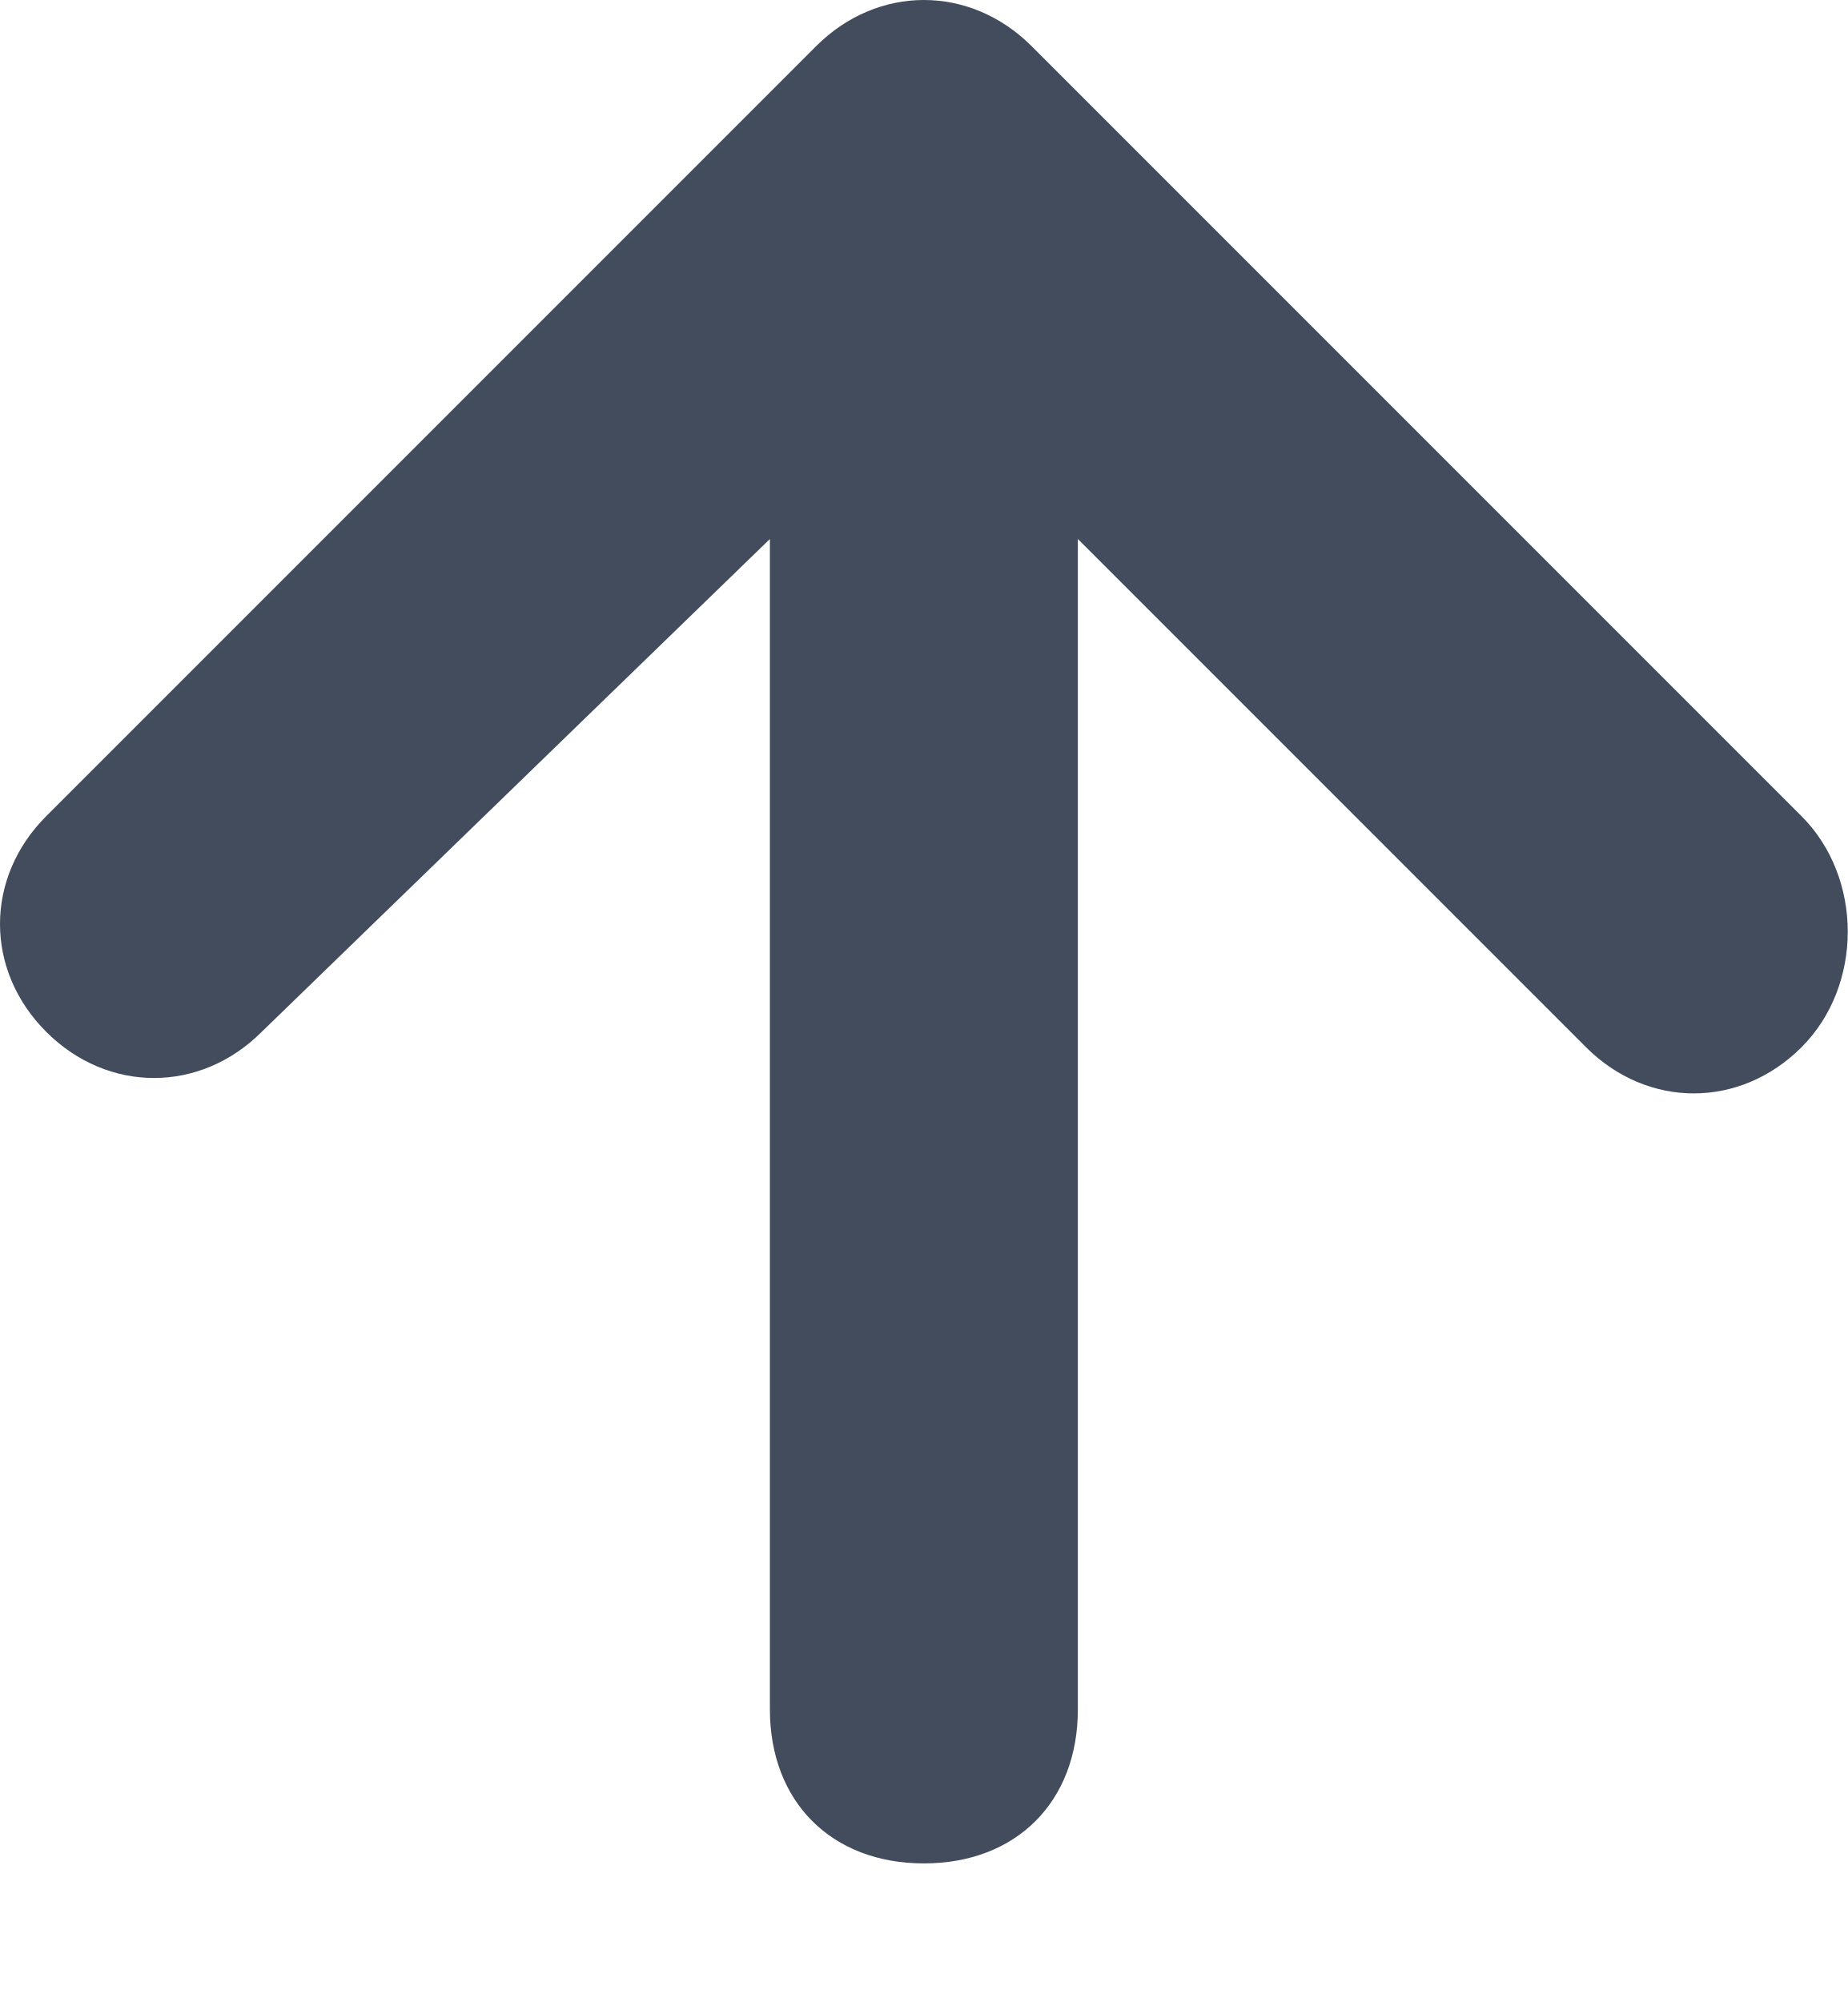
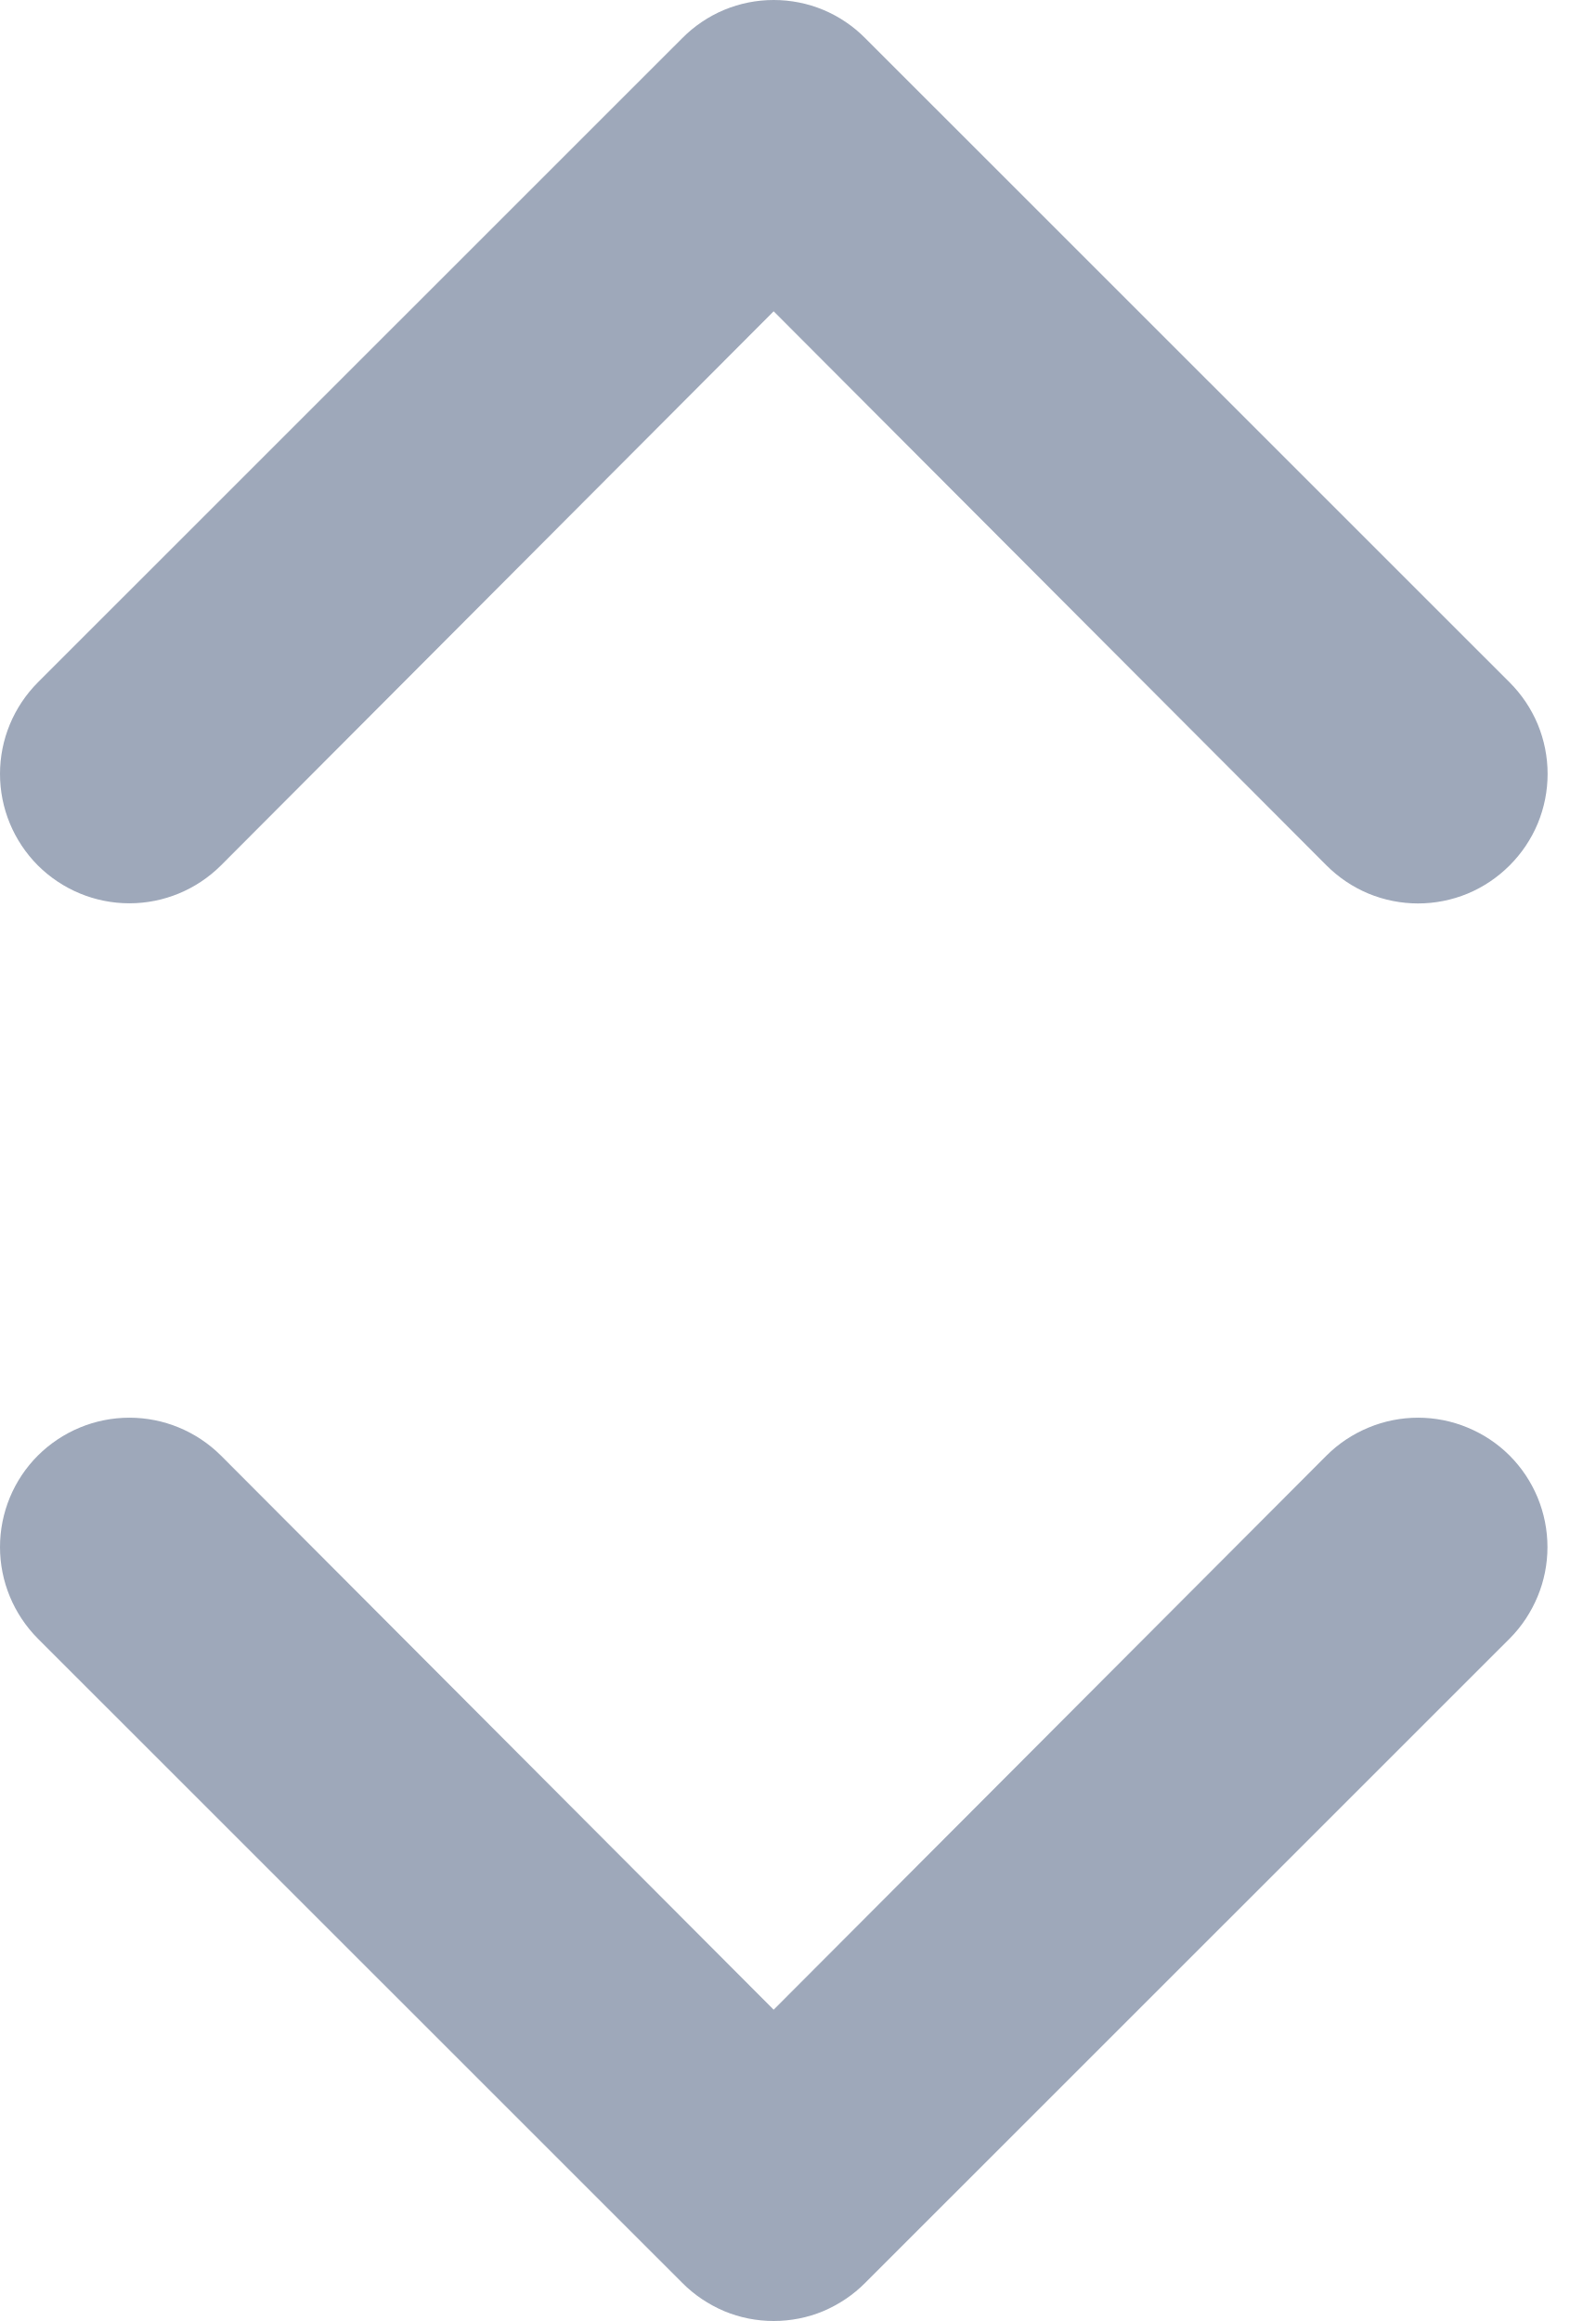
- <svg xmlns="http://www.w3.org/2000/svg" width="12" height="13" viewBox="0 0 12 13" fill="none">
-   <path d="M11.7 5.3L6.7 0.3C6.3 -0.1 5.7 -0.1 5.3 0.3L0.3 5.3C-0.1 5.7 -0.1 6.3 0.3 6.7C0.7 7.1 1.3 7.1 1.7 6.7L5 3.5V11.1C5 11.7 5.4 12.1 6 12.1C6.6 12.1 7 11.7 7 11.1V3.5L10.3 6.8C10.7 7.2 11.3 7.2 11.7 6.8C12.1 6.4 12.1 5.7 11.7 5.3Z" fill="#424C5D" />
+ <svg xmlns="http://www.w3.org/2000/svg" width="11" height="16" viewBox="0 0 11 16" fill="none">
+   <path d="M9.144 10.034L5.333 13.854L1.523 10.034C1.355 9.867 1.129 9.773 0.892 9.773C0.655 9.773 0.429 9.867 0.261 10.034C0.094 10.201 0 10.428 0 10.665C0 10.901 0.094 11.128 0.261 11.296L4.703 15.737C4.785 15.82 4.884 15.886 4.992 15.932C5.1 15.977 5.216 16 5.333 16C5.451 16 5.567 15.977 5.675 15.932C5.783 15.886 5.882 15.82 5.964 15.737L10.406 11.296C10.489 11.213 10.554 11.114 10.599 11.006C10.644 10.898 10.667 10.782 10.667 10.665C10.667 10.548 10.644 10.432 10.599 10.323C10.554 10.215 10.489 10.117 10.406 10.034C10.323 9.951 10.225 9.886 10.116 9.841C10.008 9.796 9.892 9.773 9.775 9.773C9.658 9.773 9.542 9.796 9.434 9.841C9.325 9.886 9.227 9.951 9.144 10.034V10.034ZM1.523 5.966L5.333 2.146L9.144 5.966C9.227 6.049 9.325 6.115 9.433 6.16C9.542 6.205 9.658 6.228 9.775 6.228C9.892 6.228 10.008 6.205 10.117 6.16C10.225 6.115 10.323 6.049 10.406 5.966C10.489 5.883 10.555 5.785 10.6 5.677C10.645 5.568 10.668 5.452 10.668 5.335C10.668 5.218 10.645 5.102 10.6 4.993C10.555 4.885 10.489 4.787 10.406 4.704L5.964 0.263C5.882 0.18 5.783 0.113 5.675 0.068C5.567 0.023 5.451 0 5.333 0C5.216 0 5.1 0.023 4.992 0.068C4.884 0.113 4.785 0.18 4.703 0.263L0.261 4.704C0.094 4.872 0 5.098 0 5.335C0 5.572 0.094 5.798 0.261 5.966C0.429 6.133 0.655 6.227 0.892 6.227C1.129 6.227 1.355 6.133 1.523 5.966Z" fill="#9EA8BA" />
</svg>
